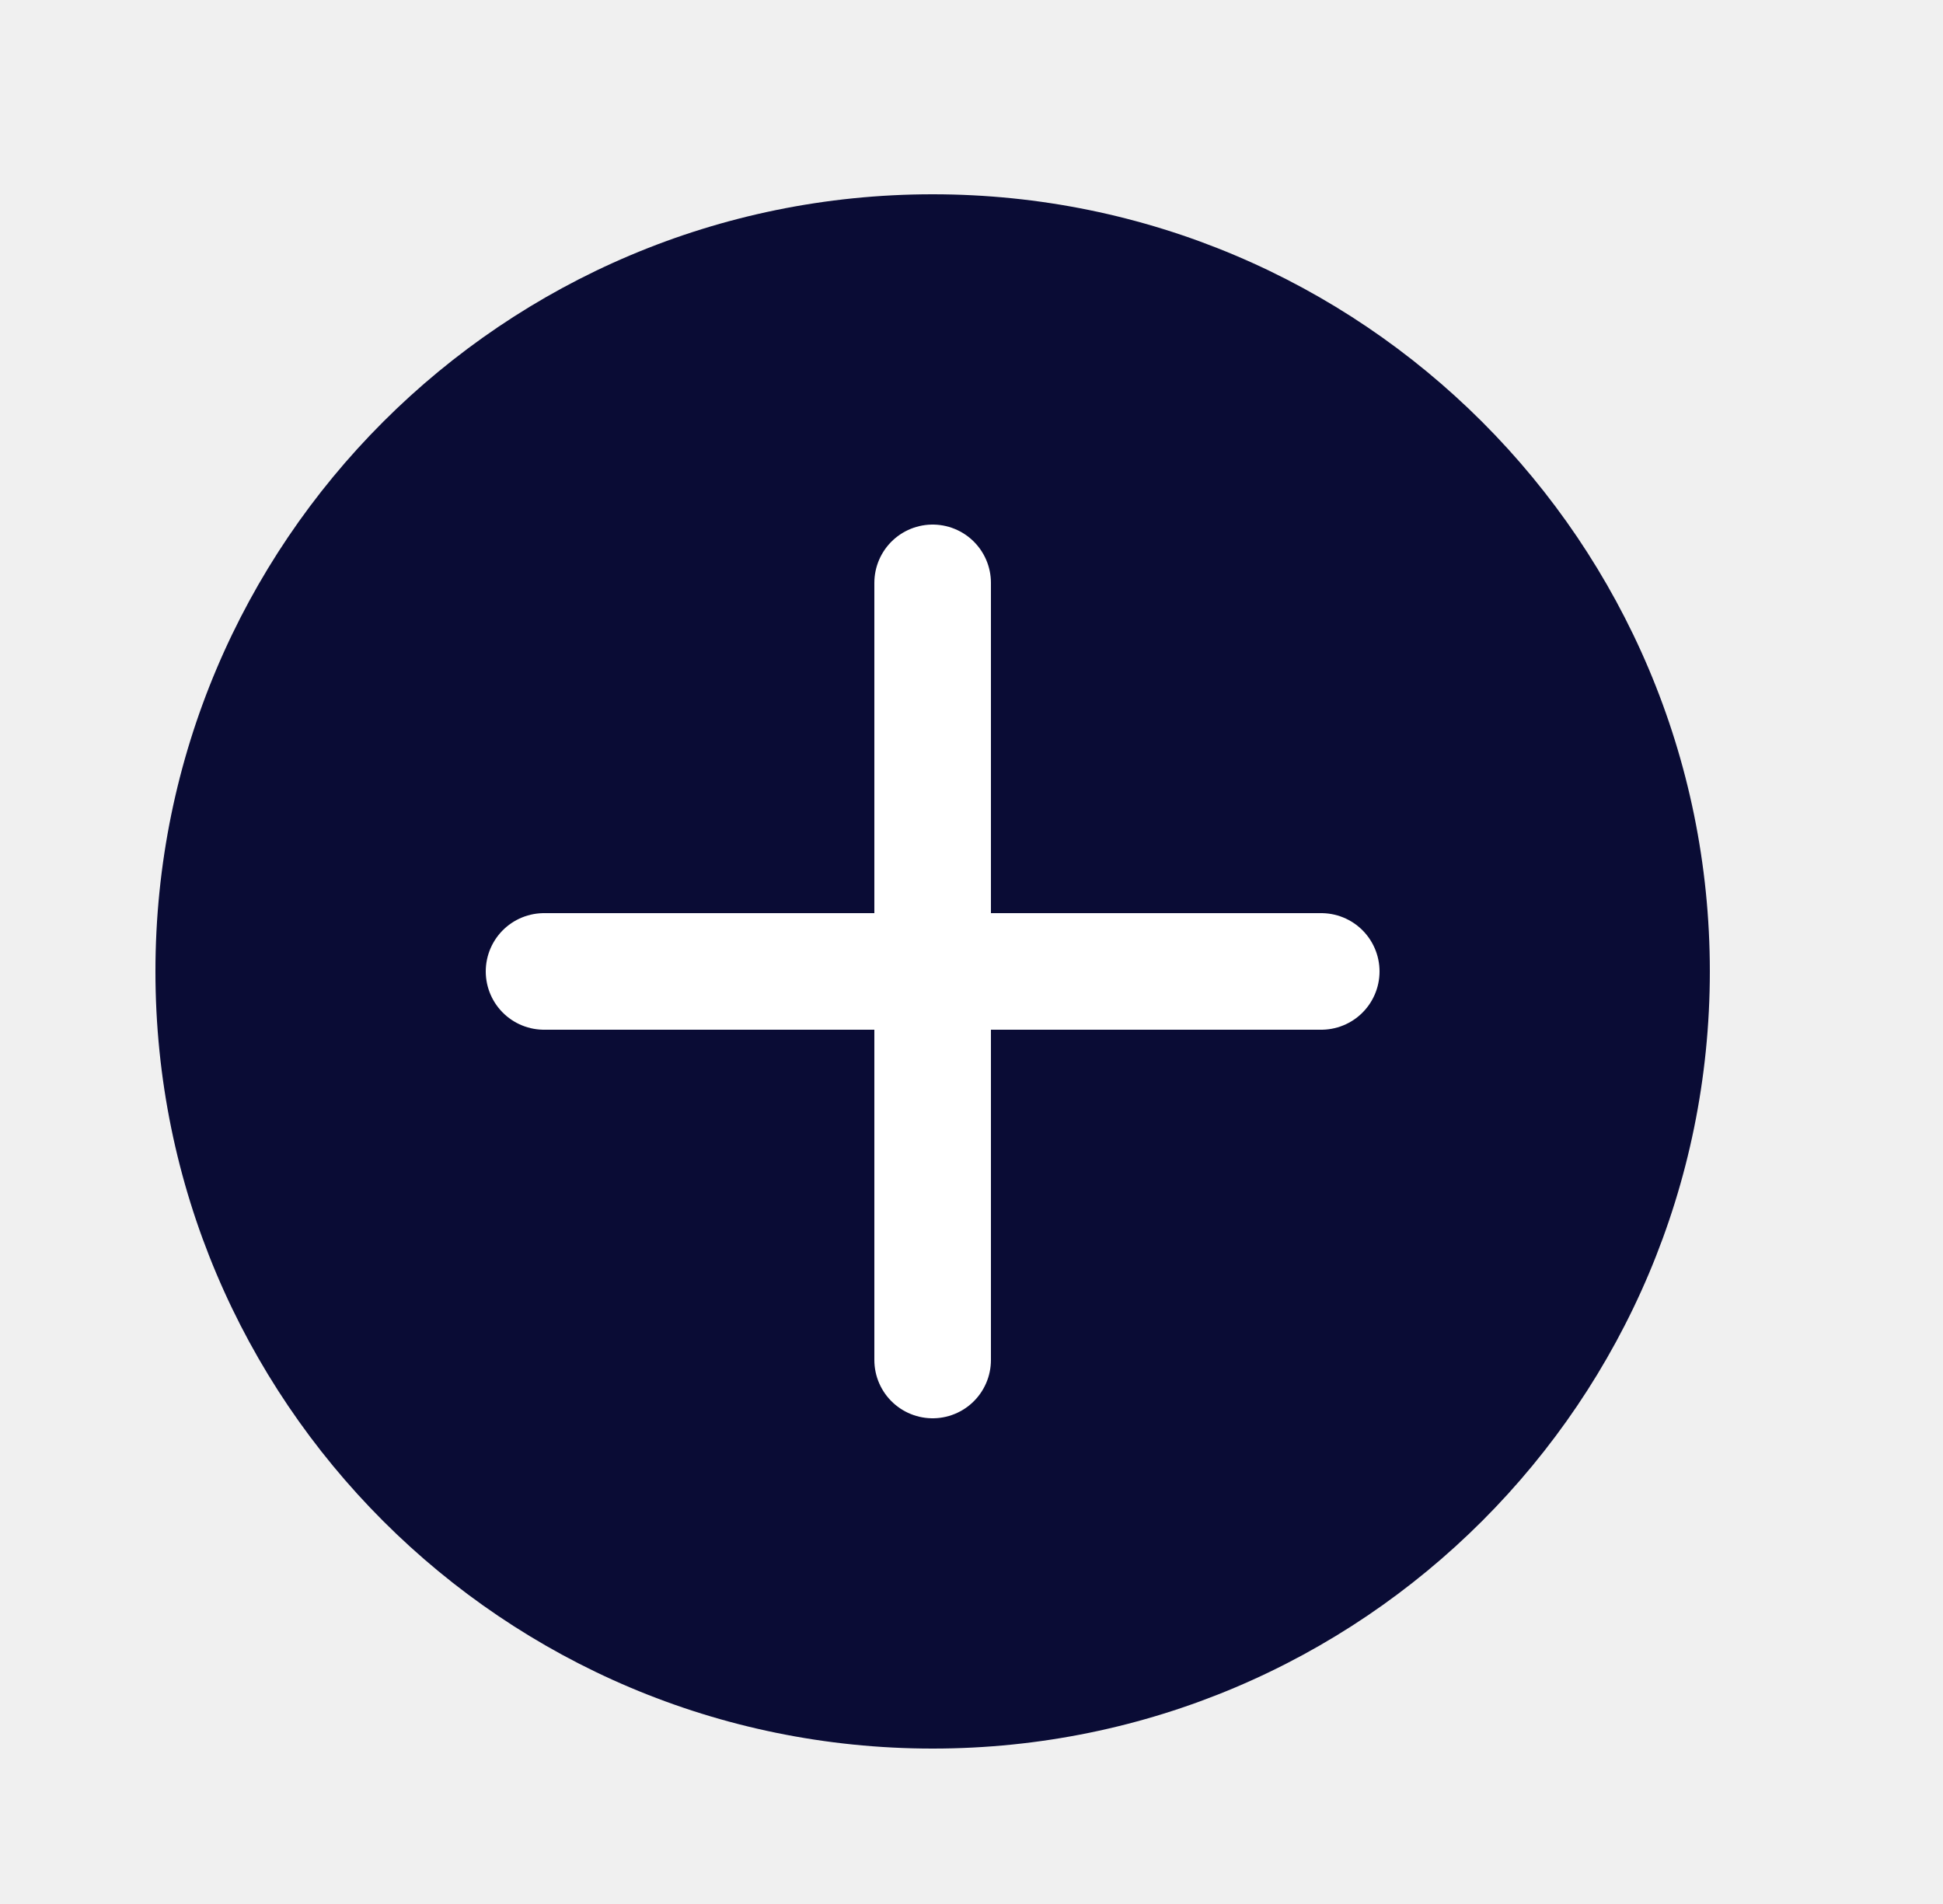
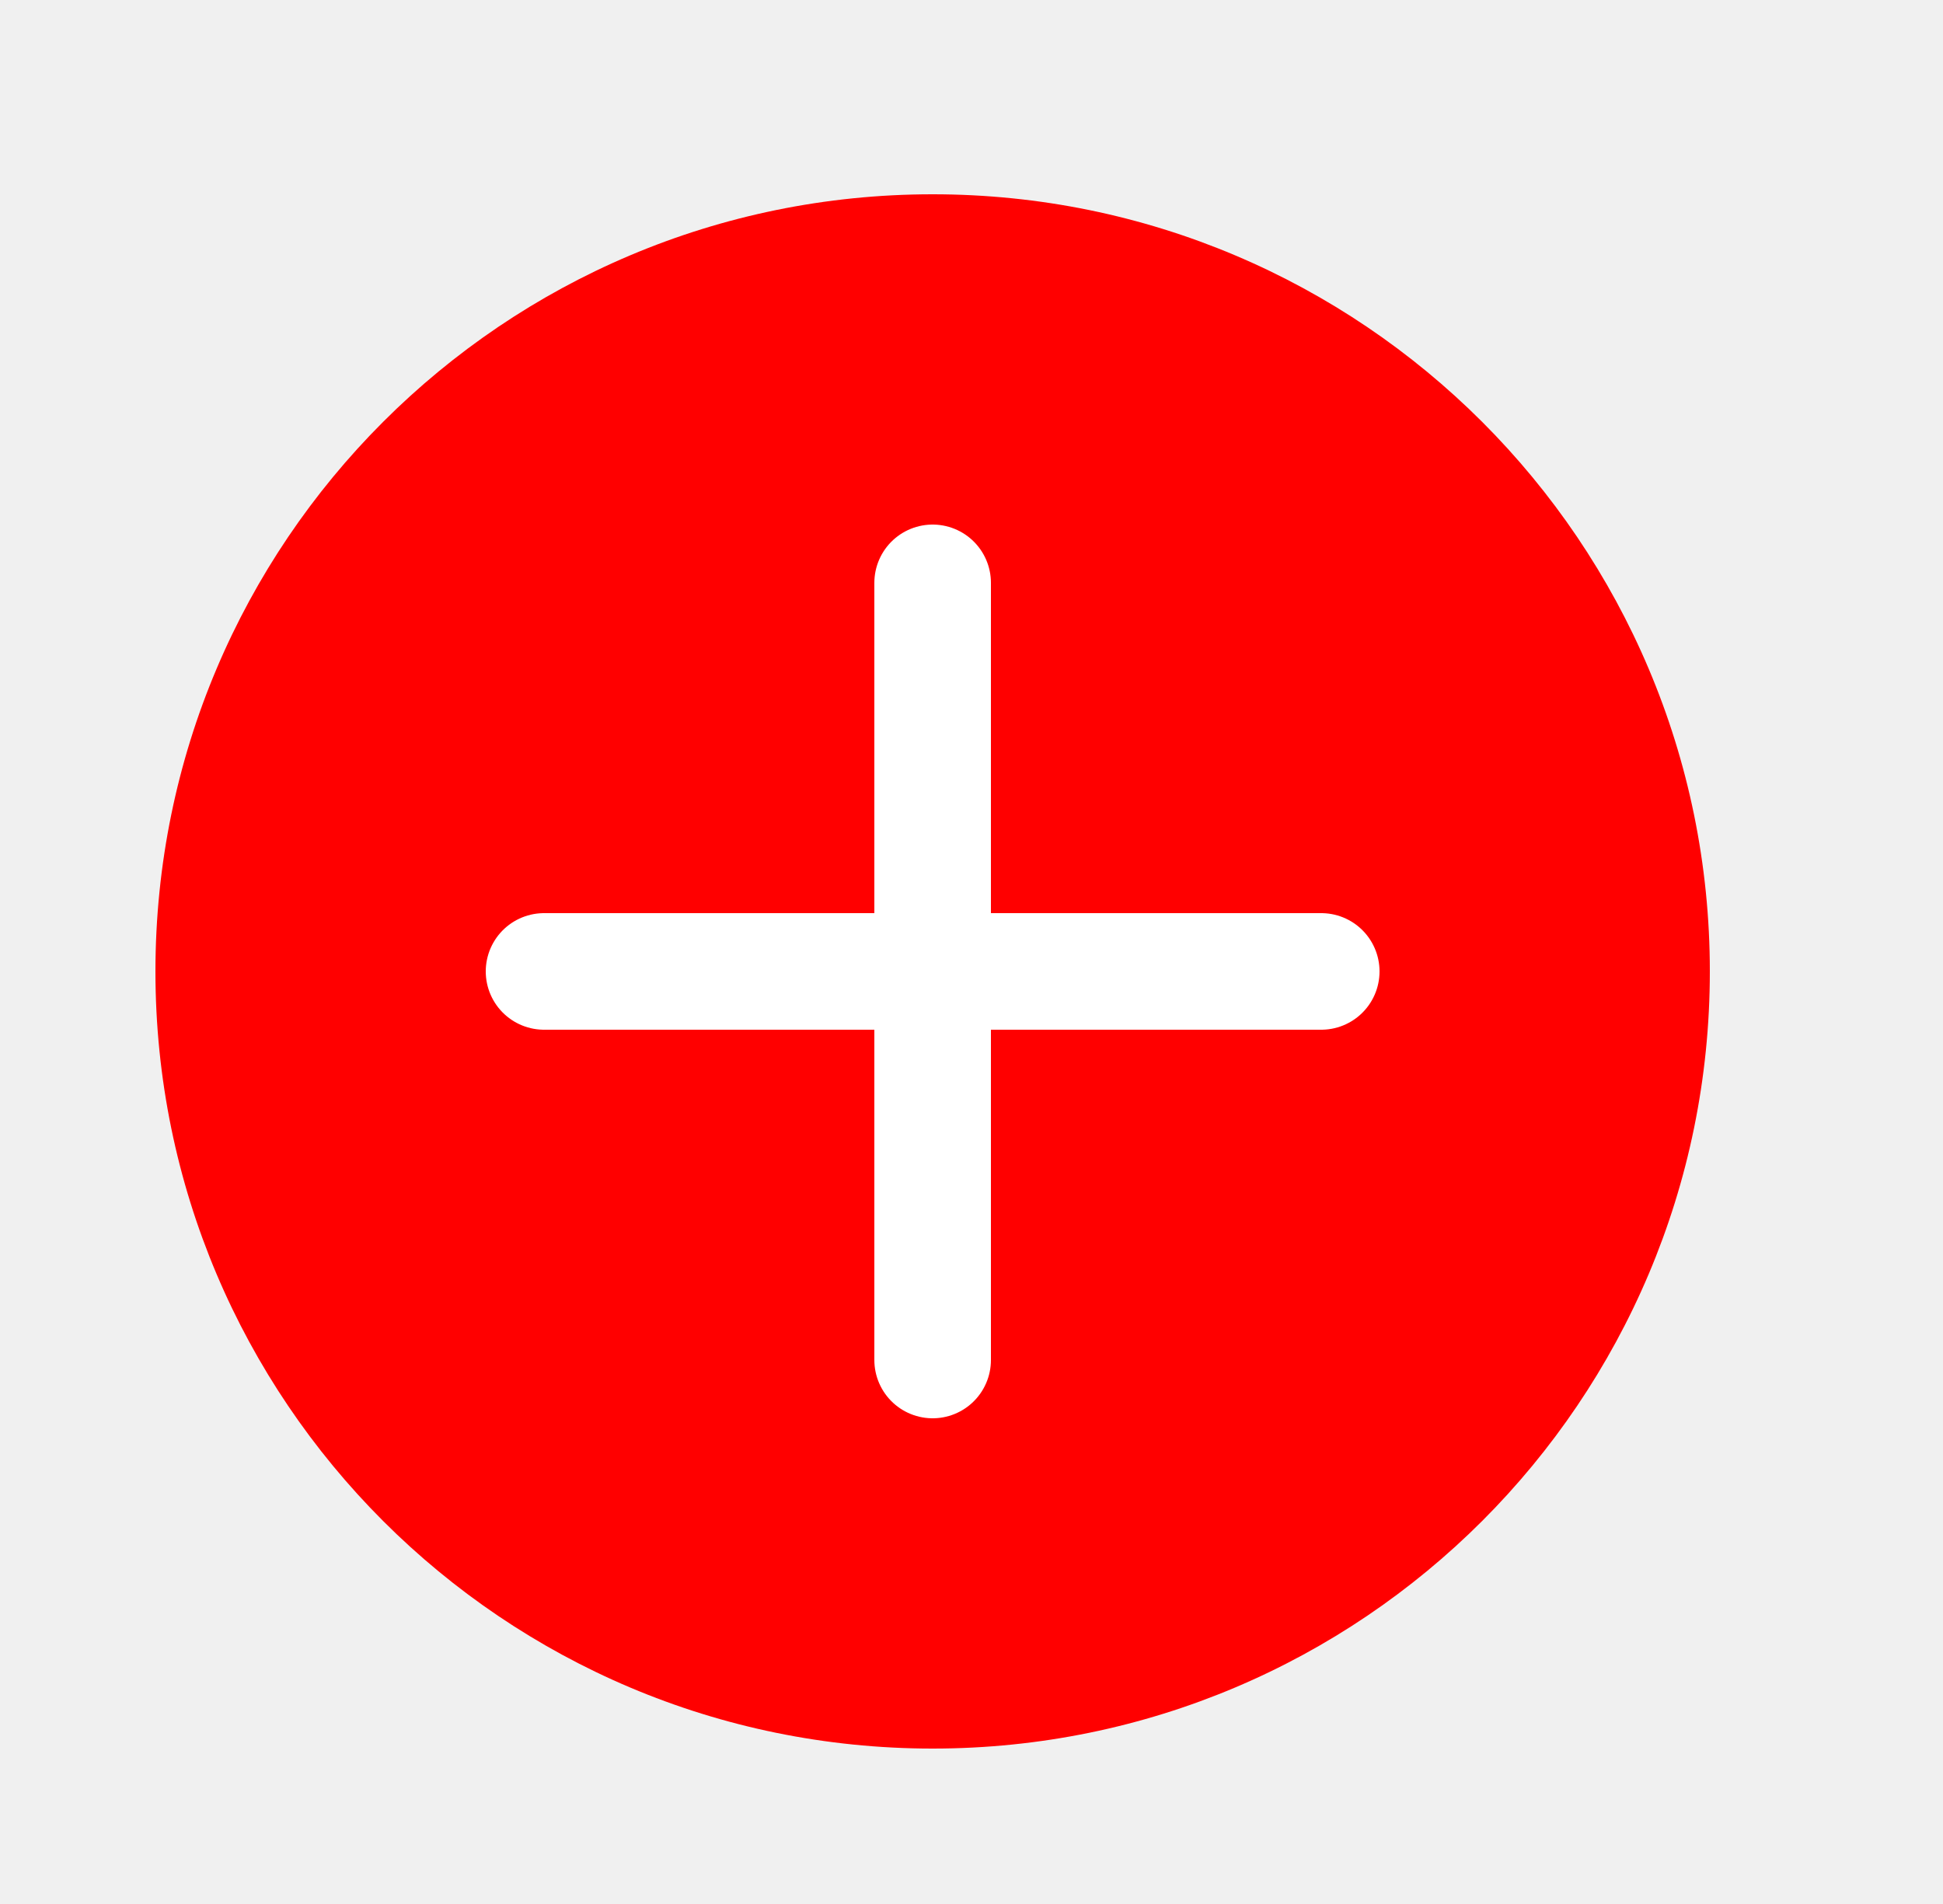
<svg xmlns="http://www.w3.org/2000/svg" width="50" height="49" viewBox="0 0 50 49" fill="none">
-   <circle cx="24" cy="25" r="20" fill="#0a0c35" />
+   <circle cx="24" cy="25" r="20" fill="red" />
  <path d="M24 15V25M24 35V25M24 25H14M24 25H34" stroke="white" stroke-width="3" stroke-linecap="round" />
  <defs>
    <linearGradient id="paint0_linear_4_1044" x1="24" y1="5" x2="24" y2="45" gradientUnits="userSpaceOnUse">
      <stop stop-color="#0092D0" />
      <stop offset="1" stop-color="#FF87B2" />
    </linearGradient>
  </defs>
</svg>
